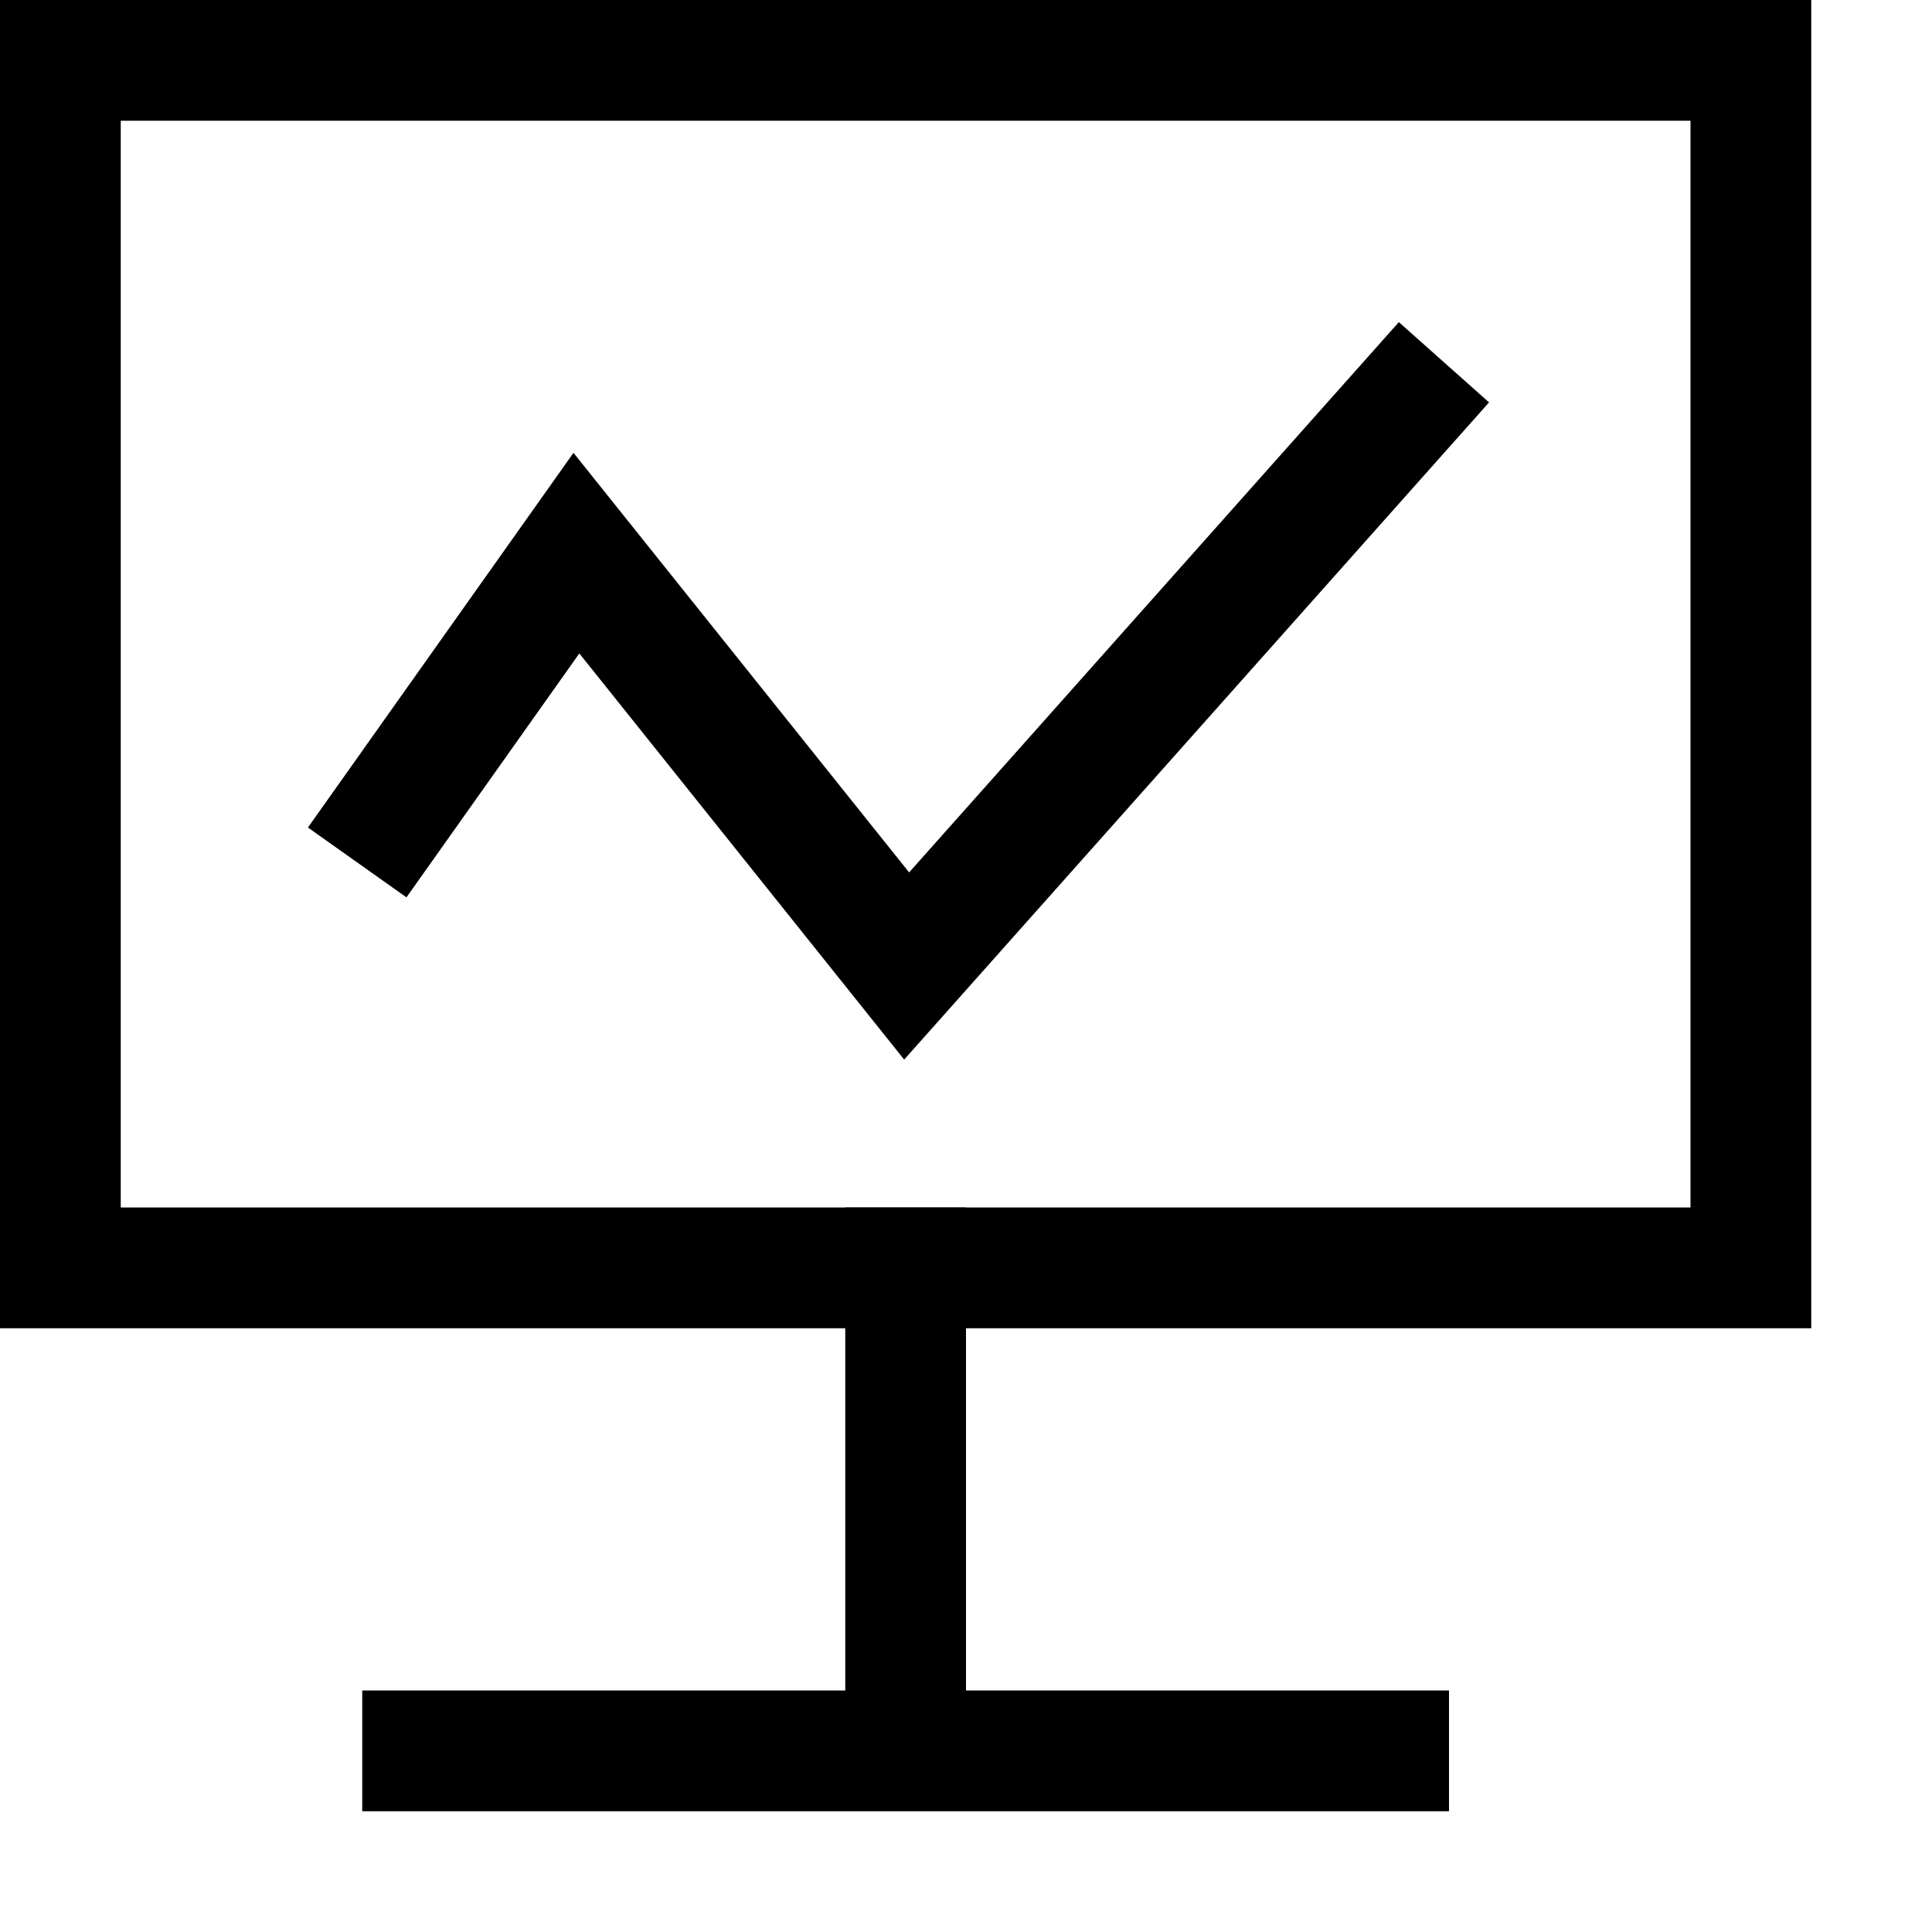
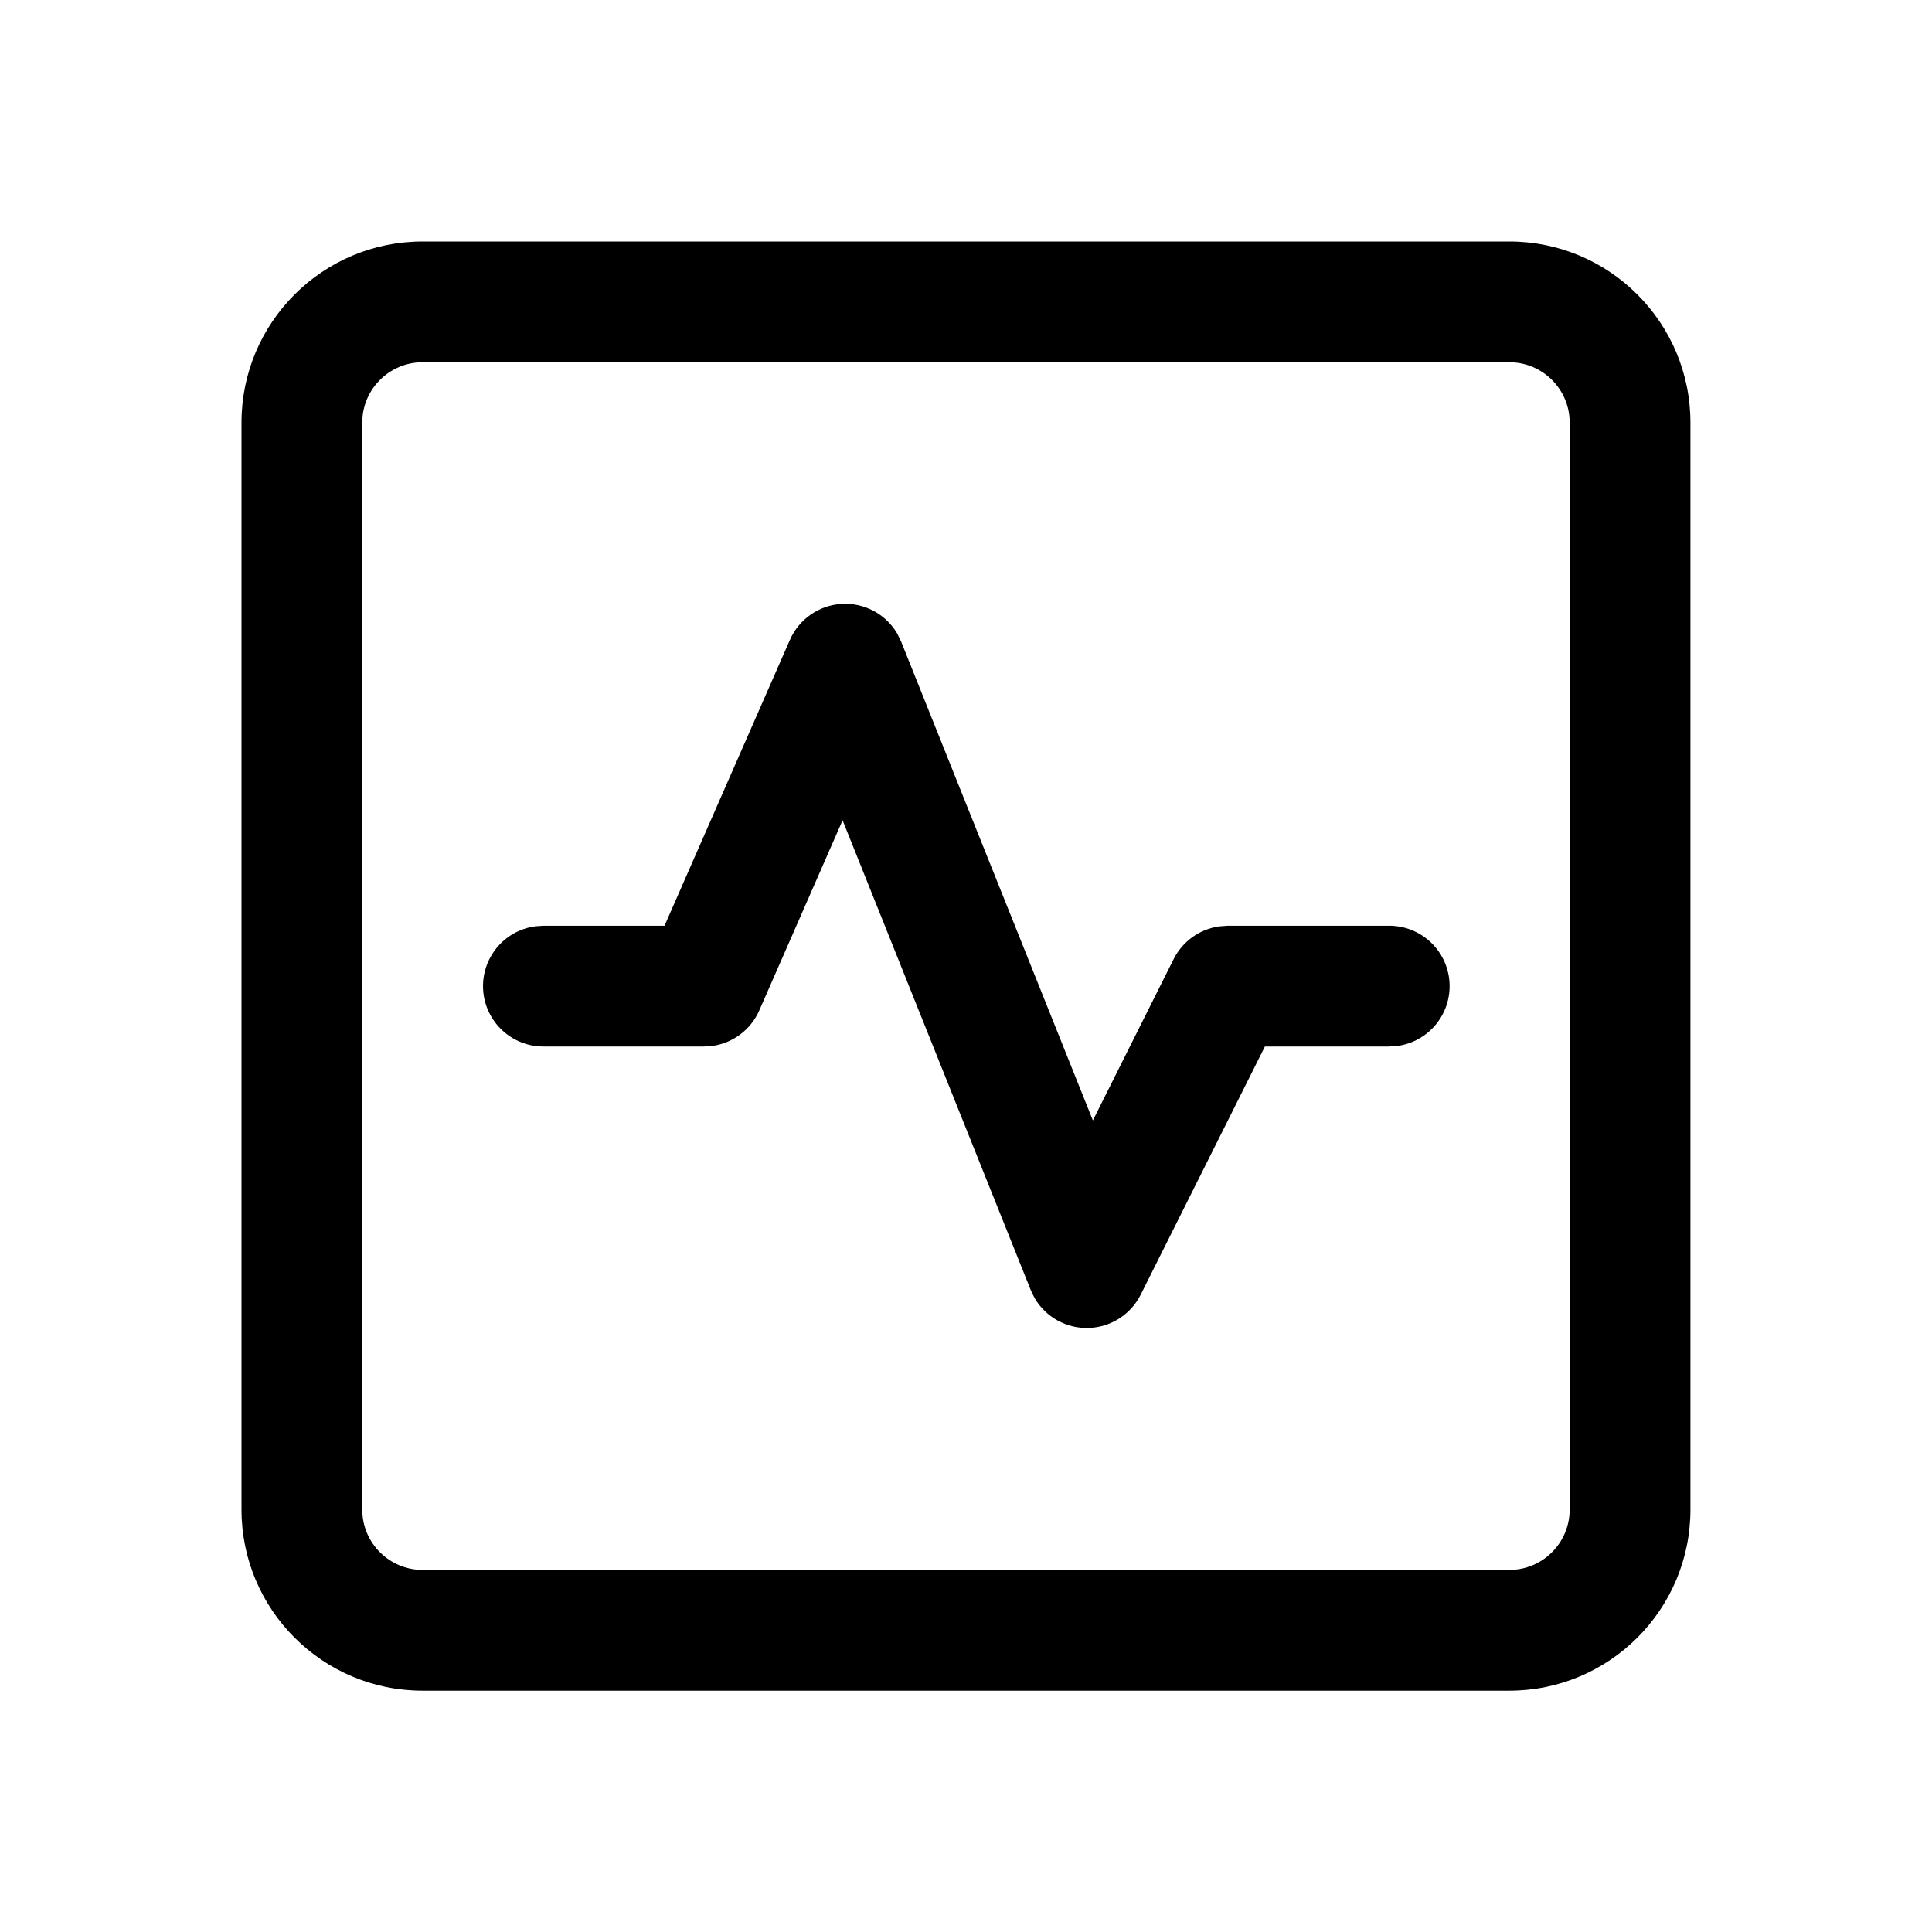
- <svg xmlns="http://www.w3.org/2000/svg" t="1543827393750" class="icon" style="" viewBox="0 0 1024 1024" version="1.1" p-id="4695" width="200" height="200">
-   <defs>
-     <style type="text/css">@font-face { font-family: rbicon; src: url("chrome-extension://dipiagiiohfljcicegpgffpbnjmgjcnf/fonts/rbicon.woff2") format("woff2"); font-weight: normal; font-style: normal; }
- </style>
-   </defs>
-   <path d="M64 64V640H896V64H64zM0 0h960v704H0V0z" p-id="4696" />
-   <path d="M192 896H768v64H192zM448 640H512v256h-64z" p-id="4697" />
-   <path d="M479.232 561.604l309.99-348.331-47.804-42.547-259.567 291.669L303.957 240.009 163.209 438.605l52.224 37.009 91.622-129.28z" p-id="4698" />
+ <svg xmlns="http://www.w3.org/2000/svg" viewBox="0 0 24 24">
+   <g fill="none">
+     <path d="M18.749 3a2.25 2.25 0 0 1 2.25 2.25v13.502a2.25 2.25 0 0 1-2.25 2.25H5.25A2.25 2.25 0 0 1 3 18.752V5.25A2.25 2.25 0 0 1 5.25 3h13.499zm0 1.5H5.25a.75.75 0 0 0-.75.75v13.502c0 .415.336.75.75.75h13.499a.75.75 0 0 0 .75-.75V5.25a.75.75 0 0 0-.75-.75zm-10.494 7l1.557-3.55a.75.75 0 0 1 1.333-.081l.05.103l2.381 5.946l1.003-2.003a.75.75 0 0 1 .566-.407l.105-.008h2a.75.75 0 0 1 .102 1.494L17.25 13h-1.537l-1.542 3.081a.75.75 0 0 1-1.319.044l-.048-.1l-2.337-5.835l-1.035 2.362a.75.75 0 0 1-.577.44l-.11.008H6.75a.75.75 0 0 1-.102-1.493l.102-.007h1.505l1.557-3.55l-1.557 3.55z" fill="currentColor" />
+   </g>
</svg>
